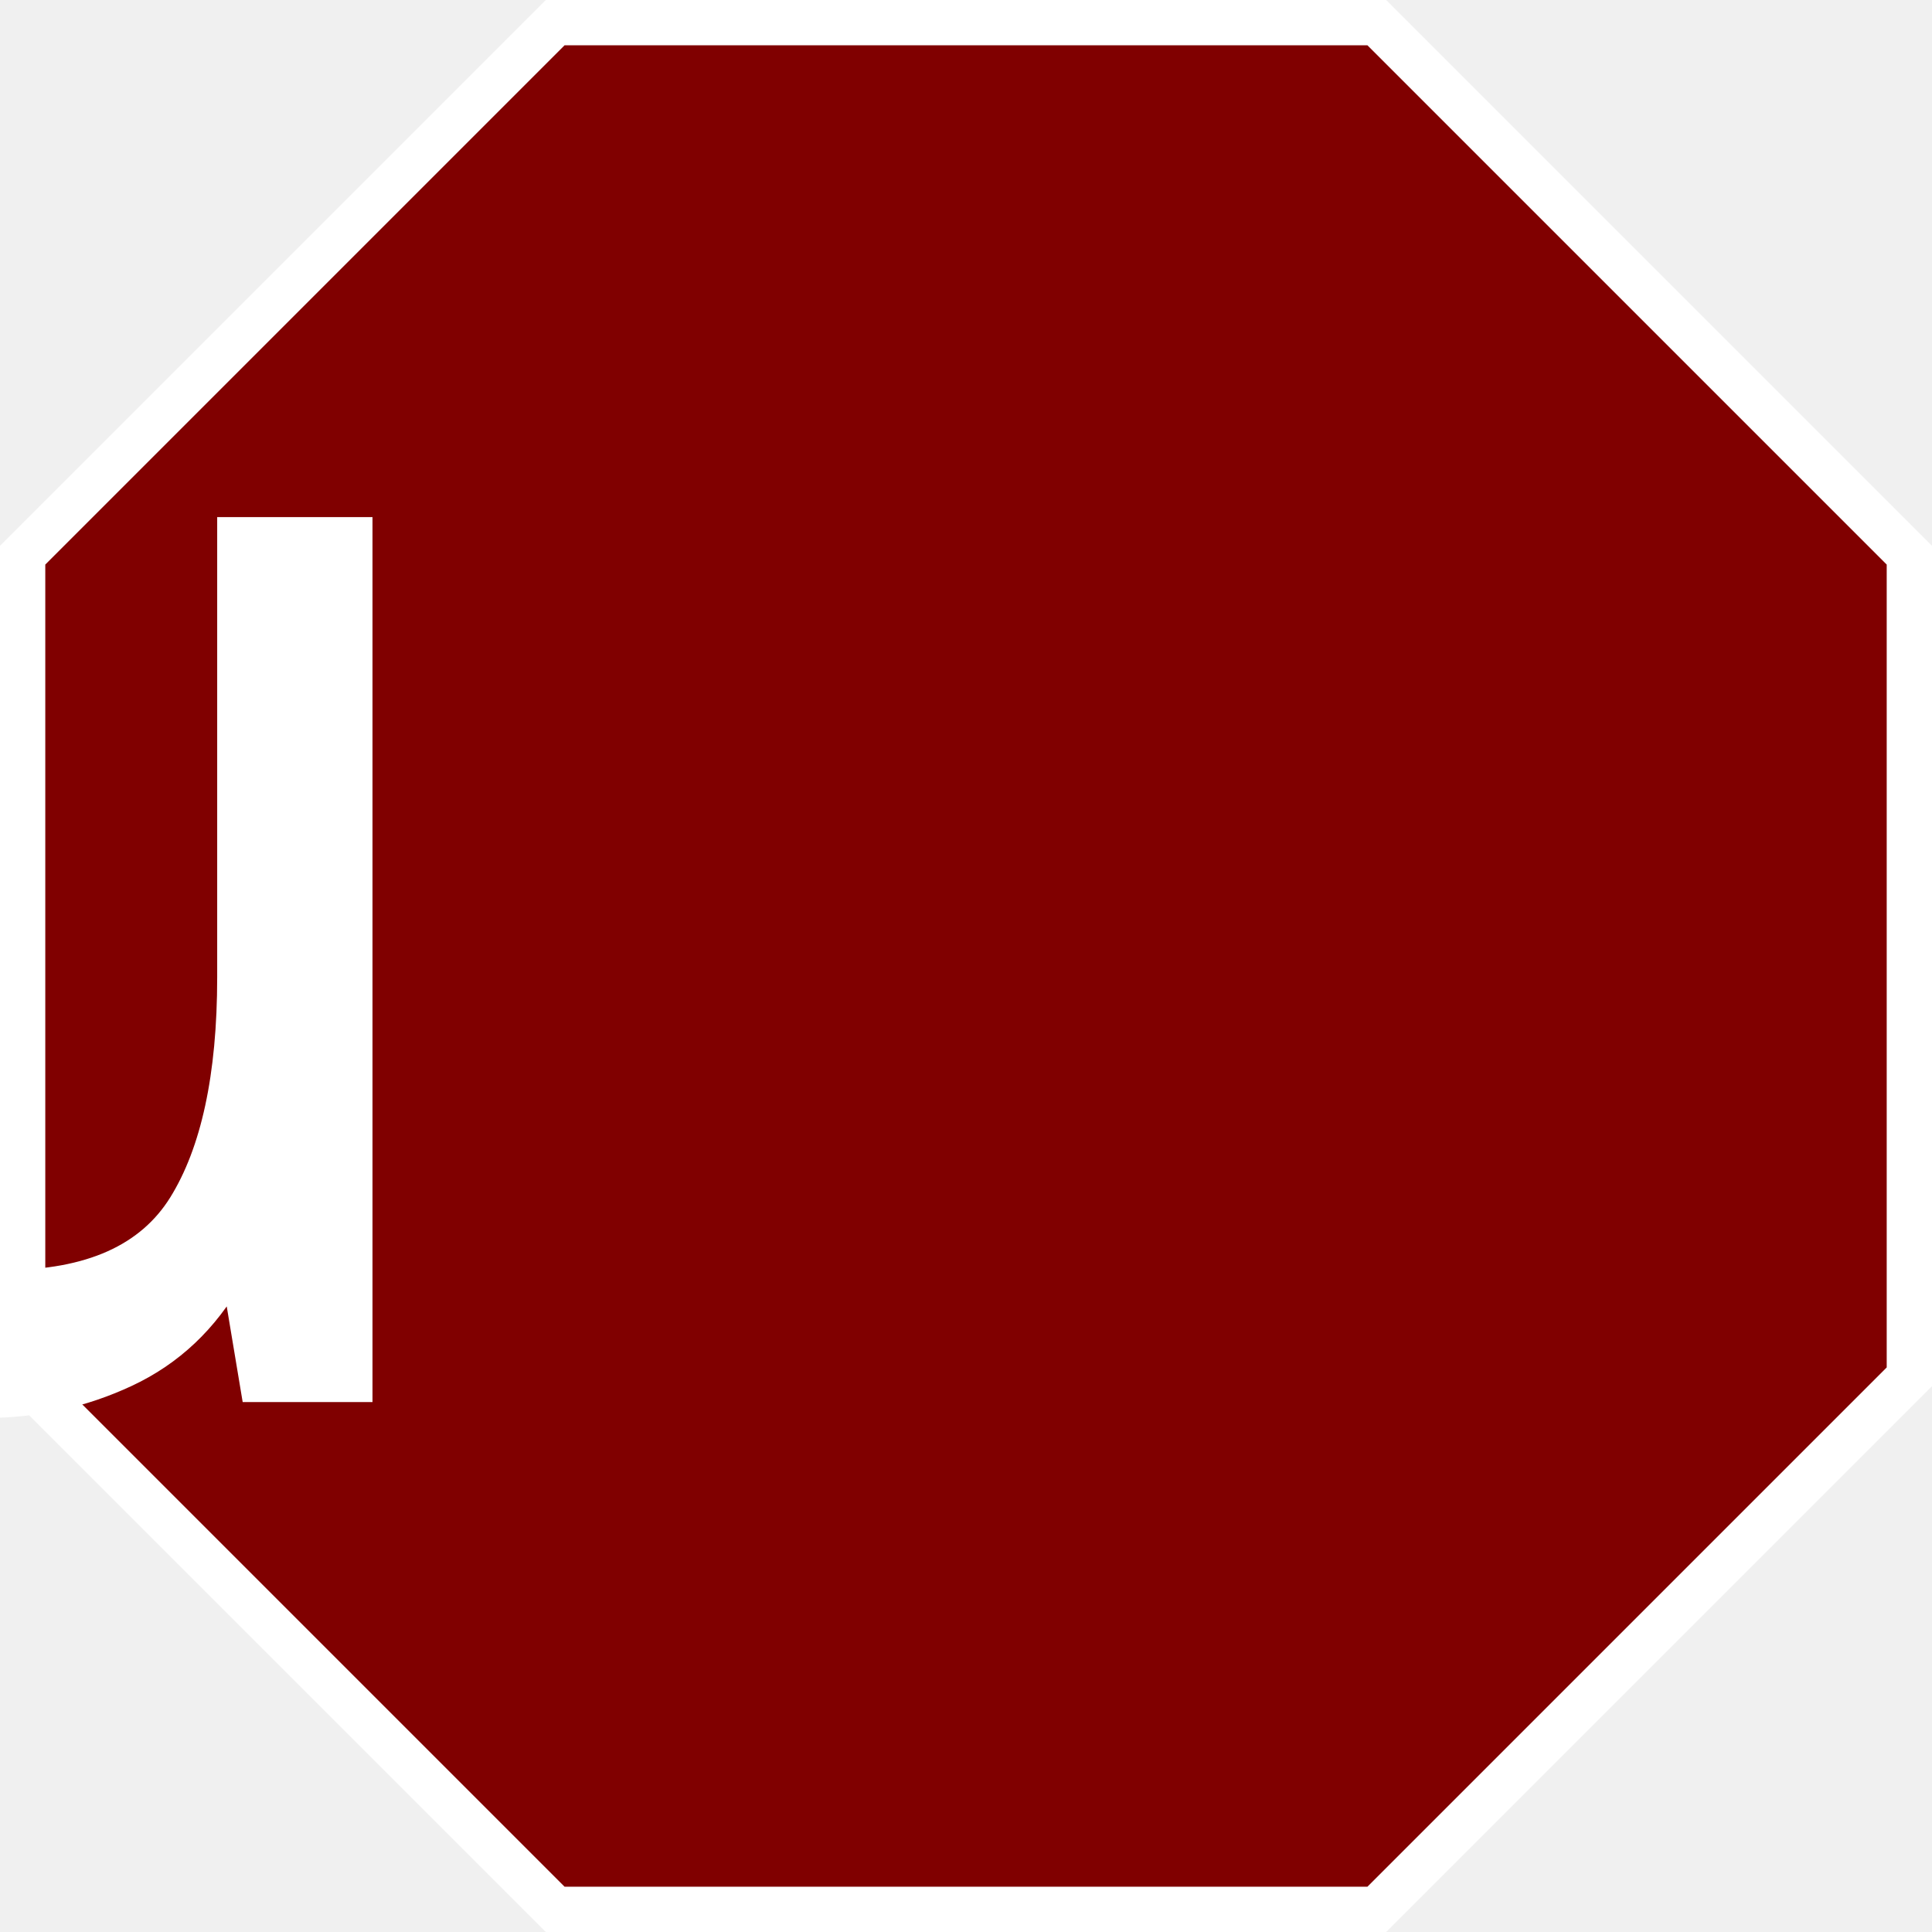
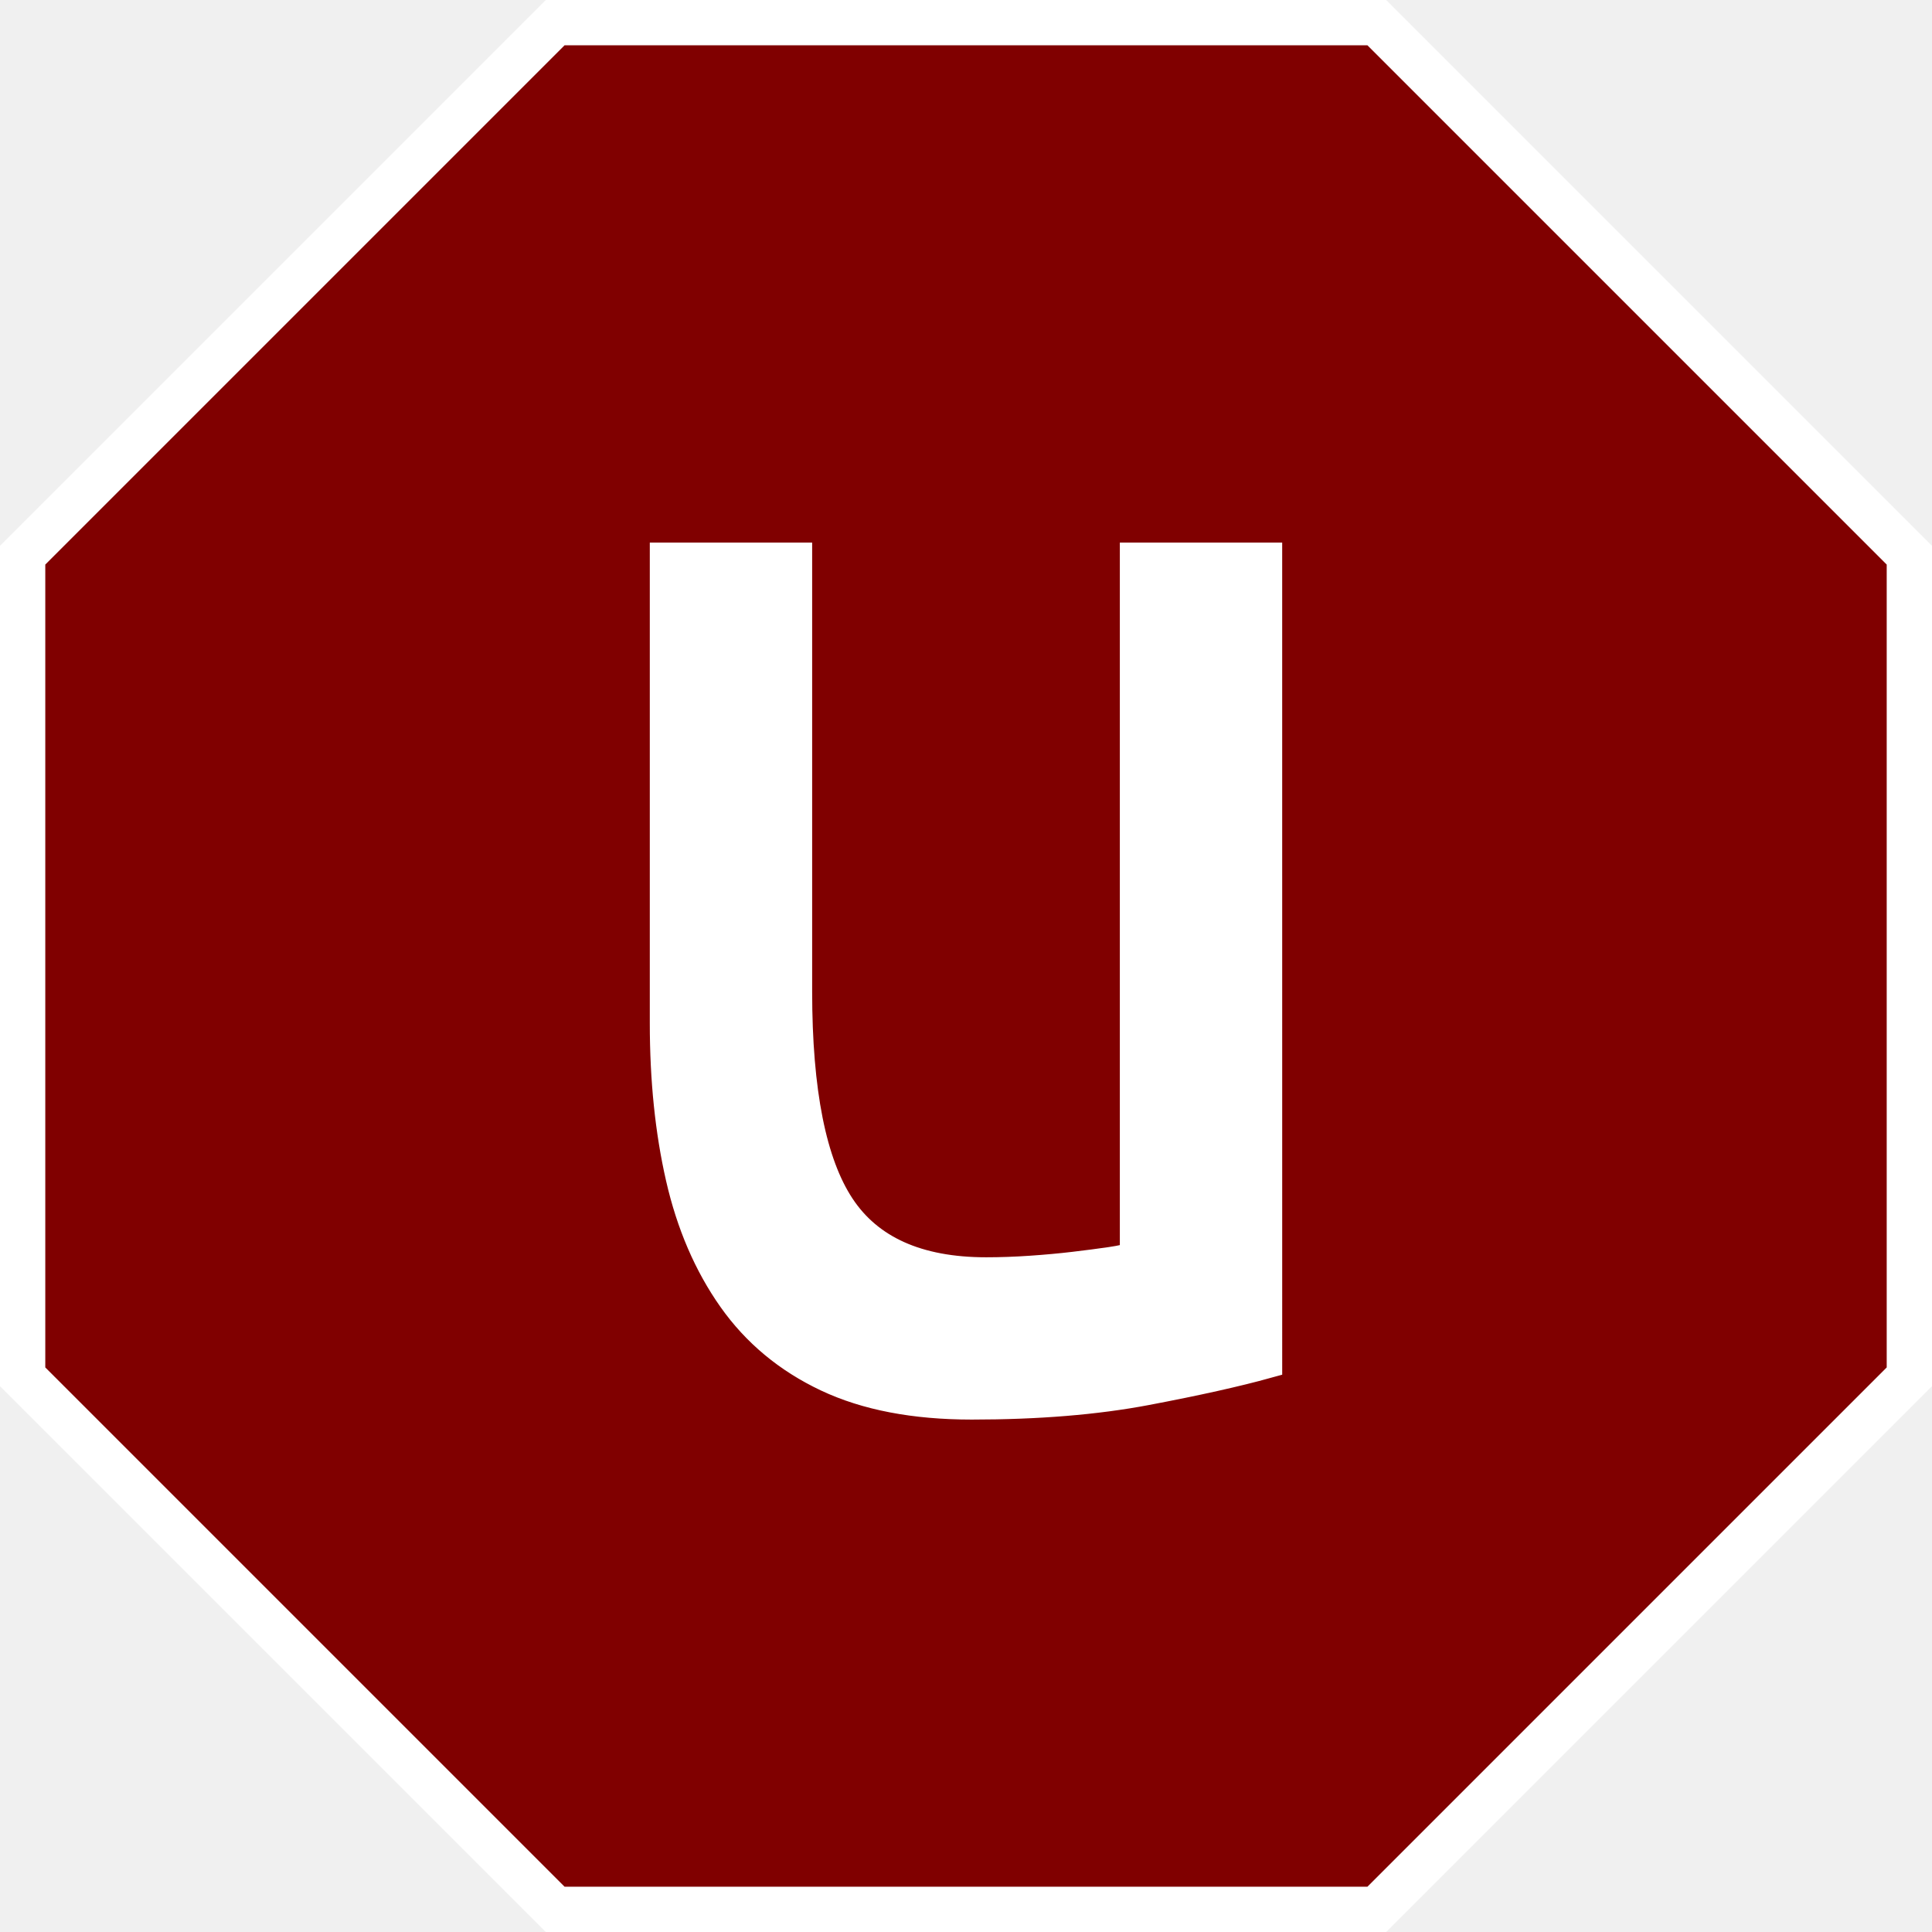
<svg xmlns="http://www.w3.org/2000/svg" xmlns:xlink="http://www.w3.org/1999/xlink" width="128" height="128" id="svg2" version="1.1">
  <defs id="defs4">
    <linearGradient id="linearGradient3770">
      <stop style="stop-color:#000000;stop-opacity:1;" offset="0" id="stop3772" />
      <stop style="stop-color:#000000;stop-opacity:0;" offset="1" id="stop3774" />
    </linearGradient>
    <radialGradient xlink:href="#linearGradient3770" id="radialGradient3776" cx="82.145" cy="81.055" fx="82.145" fy="81.055" r="22.573" gradientTransform="matrix(1,0,0,1.258432,0,-20.94724)" gradientUnits="userSpaceOnUse" />
  </defs>
  <g id="layer1" style="display:inline" transform="translate(-17.87255,-17.32535)">
    <path id="path3788" d="m 19.373,54.108 0,54.435 35.282,35.282 54.435,0 35.282,-35.282 0,-54.435 -35.282,-35.282 -54.435,0 z" style="fill:#800000;fill-opacity:1;stroke:#ffffff;stroke-width:3;stroke-linecap:butt;stroke-linejoin:miter;stroke-miterlimit:4;stroke-opacity:1;stroke-dasharray:none;display:inline" />
-     <text xml:space="preserve" style="font-size:100.219px;font-style:normal;font-variant:normal;font-weight:normal;font-stretch:normal;text-align:center;line-height:125%;letter-spacing:0px;word-spacing:0px;text-anchor:middle;fill:#ffffff;fill-opacity:1;stroke:#ffffff;stroke-width:2;stroke-miterlimit:4;stroke-opacity:1;stroke-dasharray:none;font-family:Ubuntu;-inkscape-font-specification:Ubuntu" x="86.466" y="103.739" id="text3832" transform="scale(0.9502954,1.052304)">
-       <tspan id="tspan3834" x="86.466" y="103.739" style="font-style:normal;font-variant:normal;font-weight:normal;font-stretch:normal;fill:#ffffff;fill-opacity:1;stroke:#ffffff;stroke-width:2;stroke-miterlimit:4;stroke-opacity:1;stroke-dasharray:none;font-family:Ubuntu;-inkscape-font-specification:Ubuntu">u</tspan>
-     </text>
+     <g transform="scale(0.9502954,1.052304)" style="font-size:100.219px;font-style:normal;font-variant:normal;font-weight:normal;font-stretch:normal;text-align:center;line-height:125%;letter-spacing:0px;word-spacing:0px;text-anchor:middle;fill:#ffffff;fill-opacity:1;stroke:#ffffff;stroke-width:2;stroke-miterlimit:4;stroke-opacity:1;font-family:Ubuntu;-inkscape-font-specification:Ubuntu" id="text3832">
+       <path d="m 107.2,102.234 c -2.137,0.536 -4.959,1.105 -8.467,1.705 -3.508,0.6 -7.567,0.901 -12.177,0.901 -4.009,0 -7.383,-0.584 -10.122,-1.752 -2.739,-1.168 -4.944,-2.822 -6.614,-4.961 -1.67,-2.139 -2.872,-4.661 -3.607,-7.567 -0.735,-2.906 -1.103,-6.129 -1.103,-9.671 l 0,-29.263 9.319,0 0,27.26 c -1.7e-5,6.345 1.002,10.888 3.006,13.627 2.004,2.739 5.379,4.109 10.123,4.109 1.001,7e-6 2.036,-0.033 3.106,-0.099 1.069,-0.066 2.072,-0.149 3.006,-0.249 0.935,-0.1 1.787,-0.2 2.555,-0.301 0.769,-0.101 1.32,-0.218 1.655,-0.35 l 0,-43.996 9.319,0 z" style="fill:#ffffff;stroke:#ffffff;font-family:Ubuntu;-inkscape-font-specification:Ubuntu" id="path2993" />
+     </g>
  </g>
  <g id="layer5" style="display:inline" transform="translate(-17.87255,-17.32535)" />
</svg>
